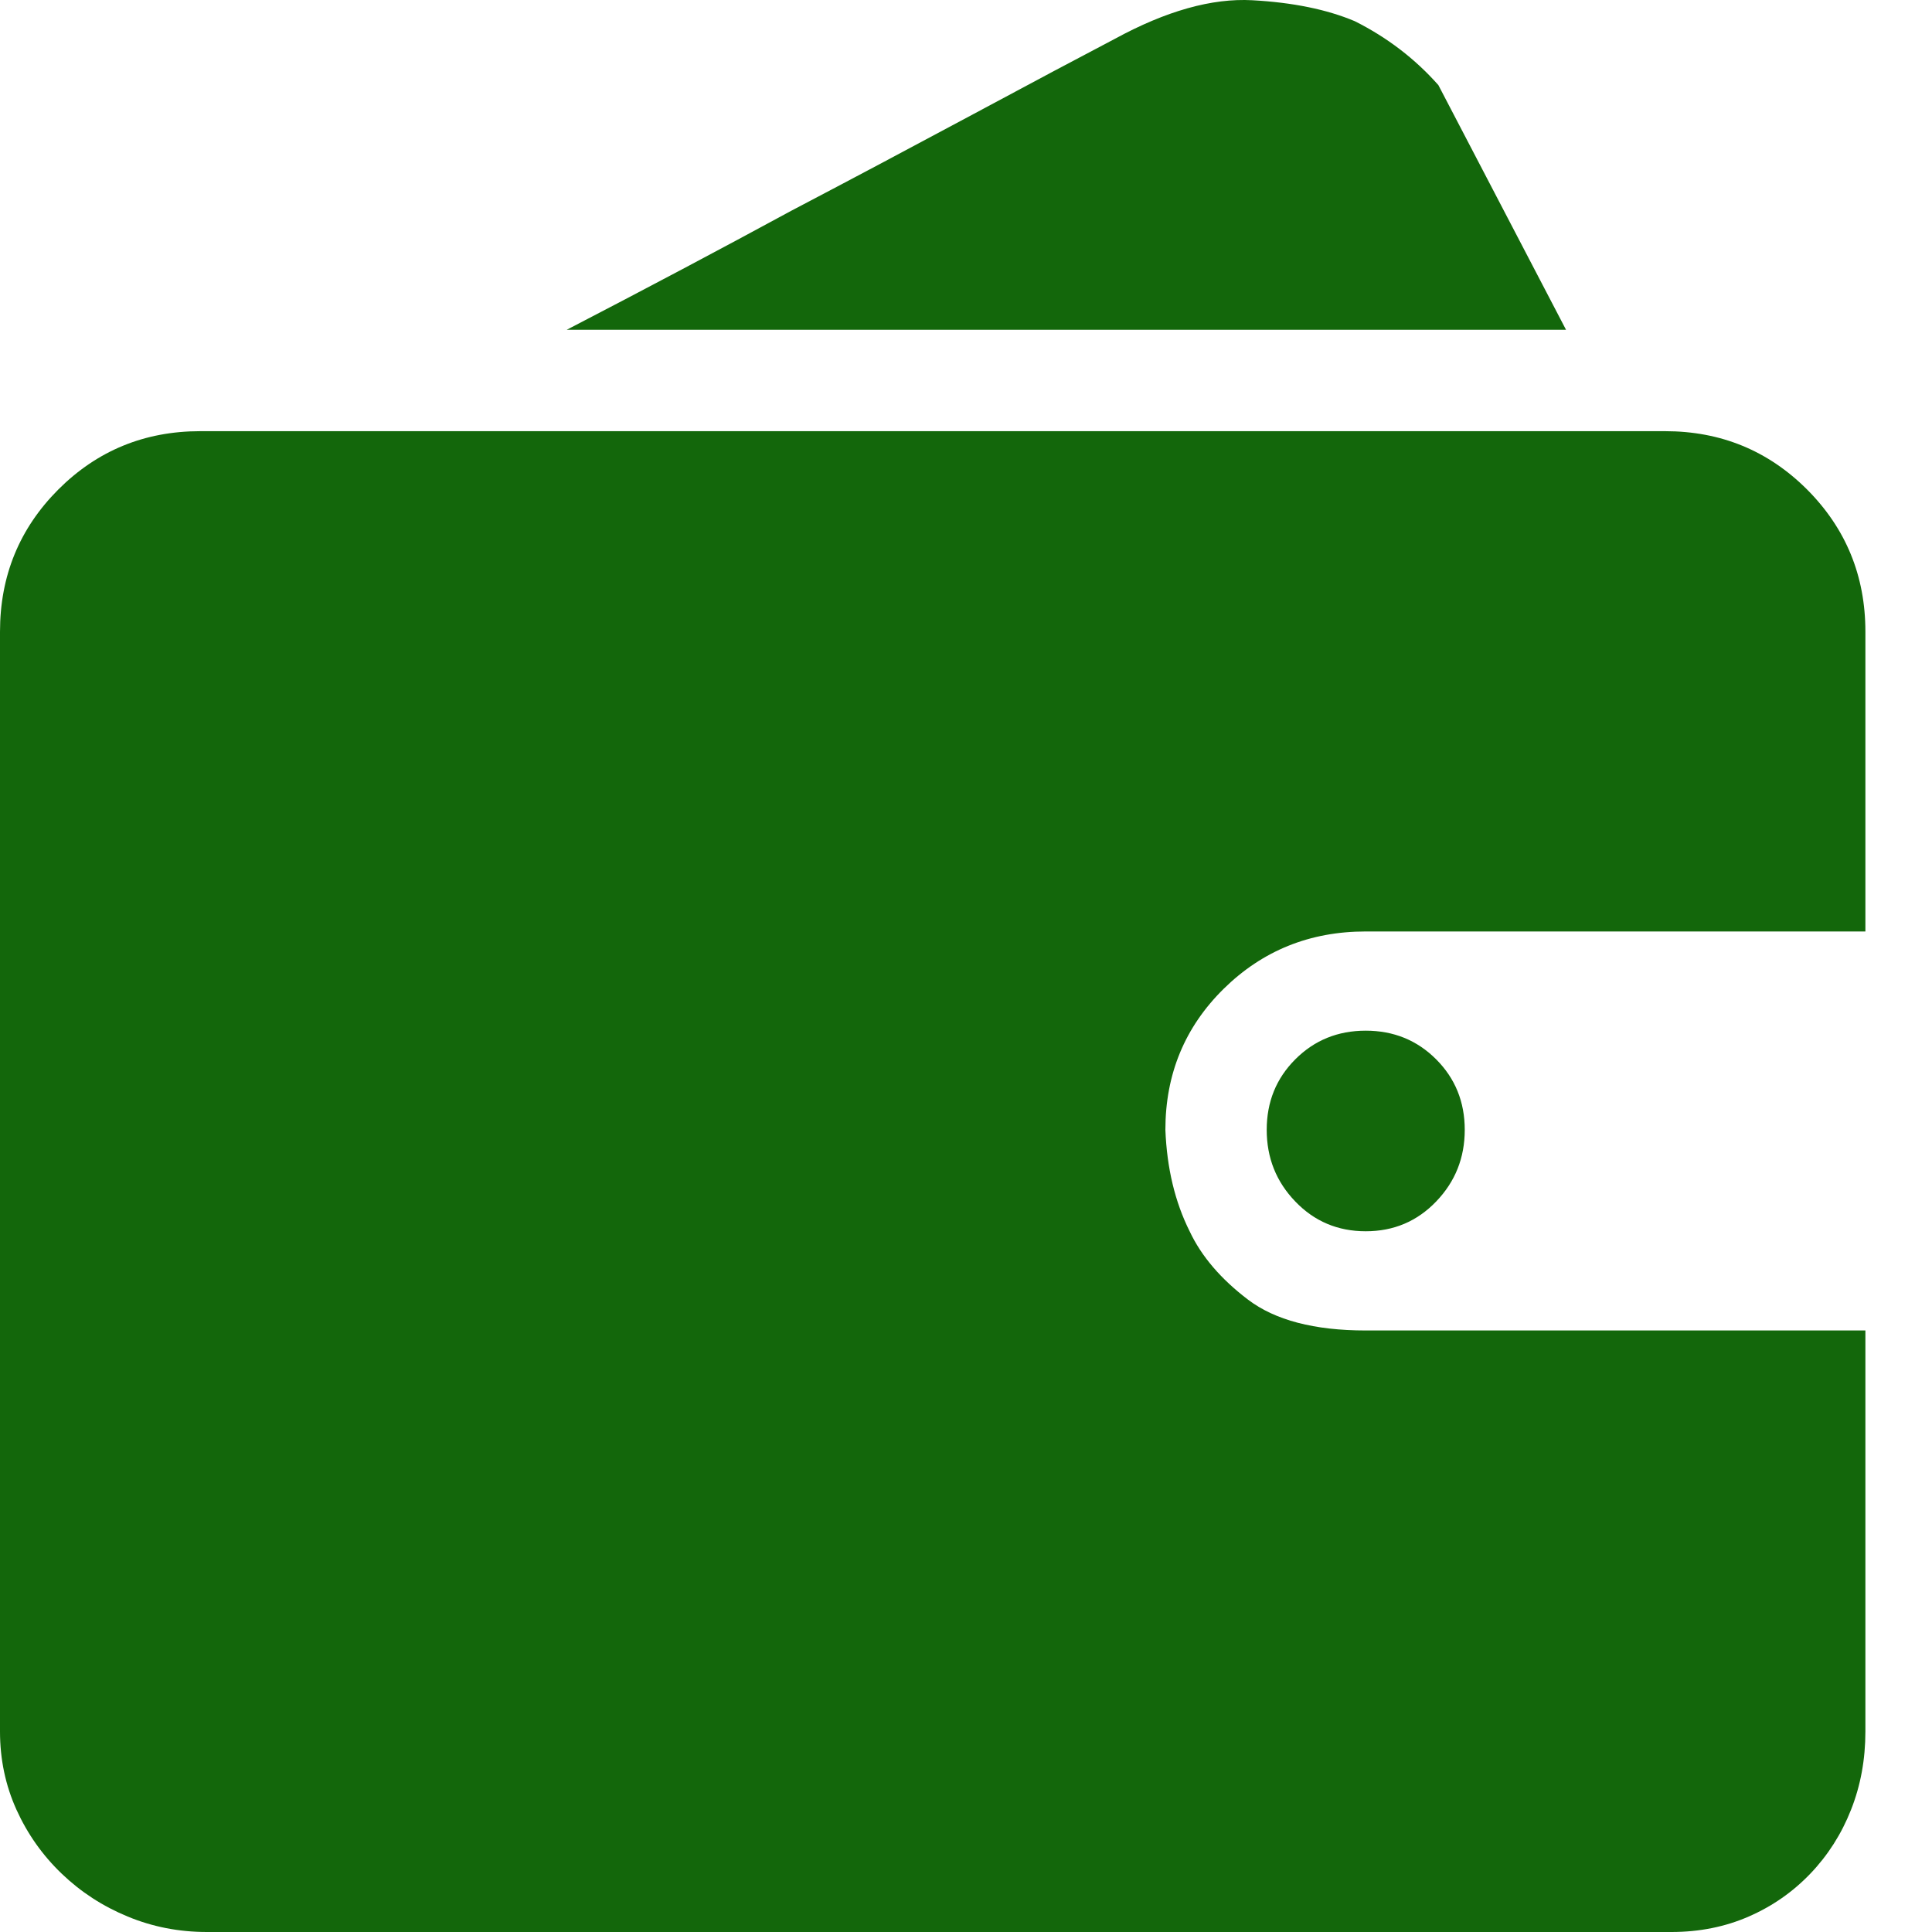
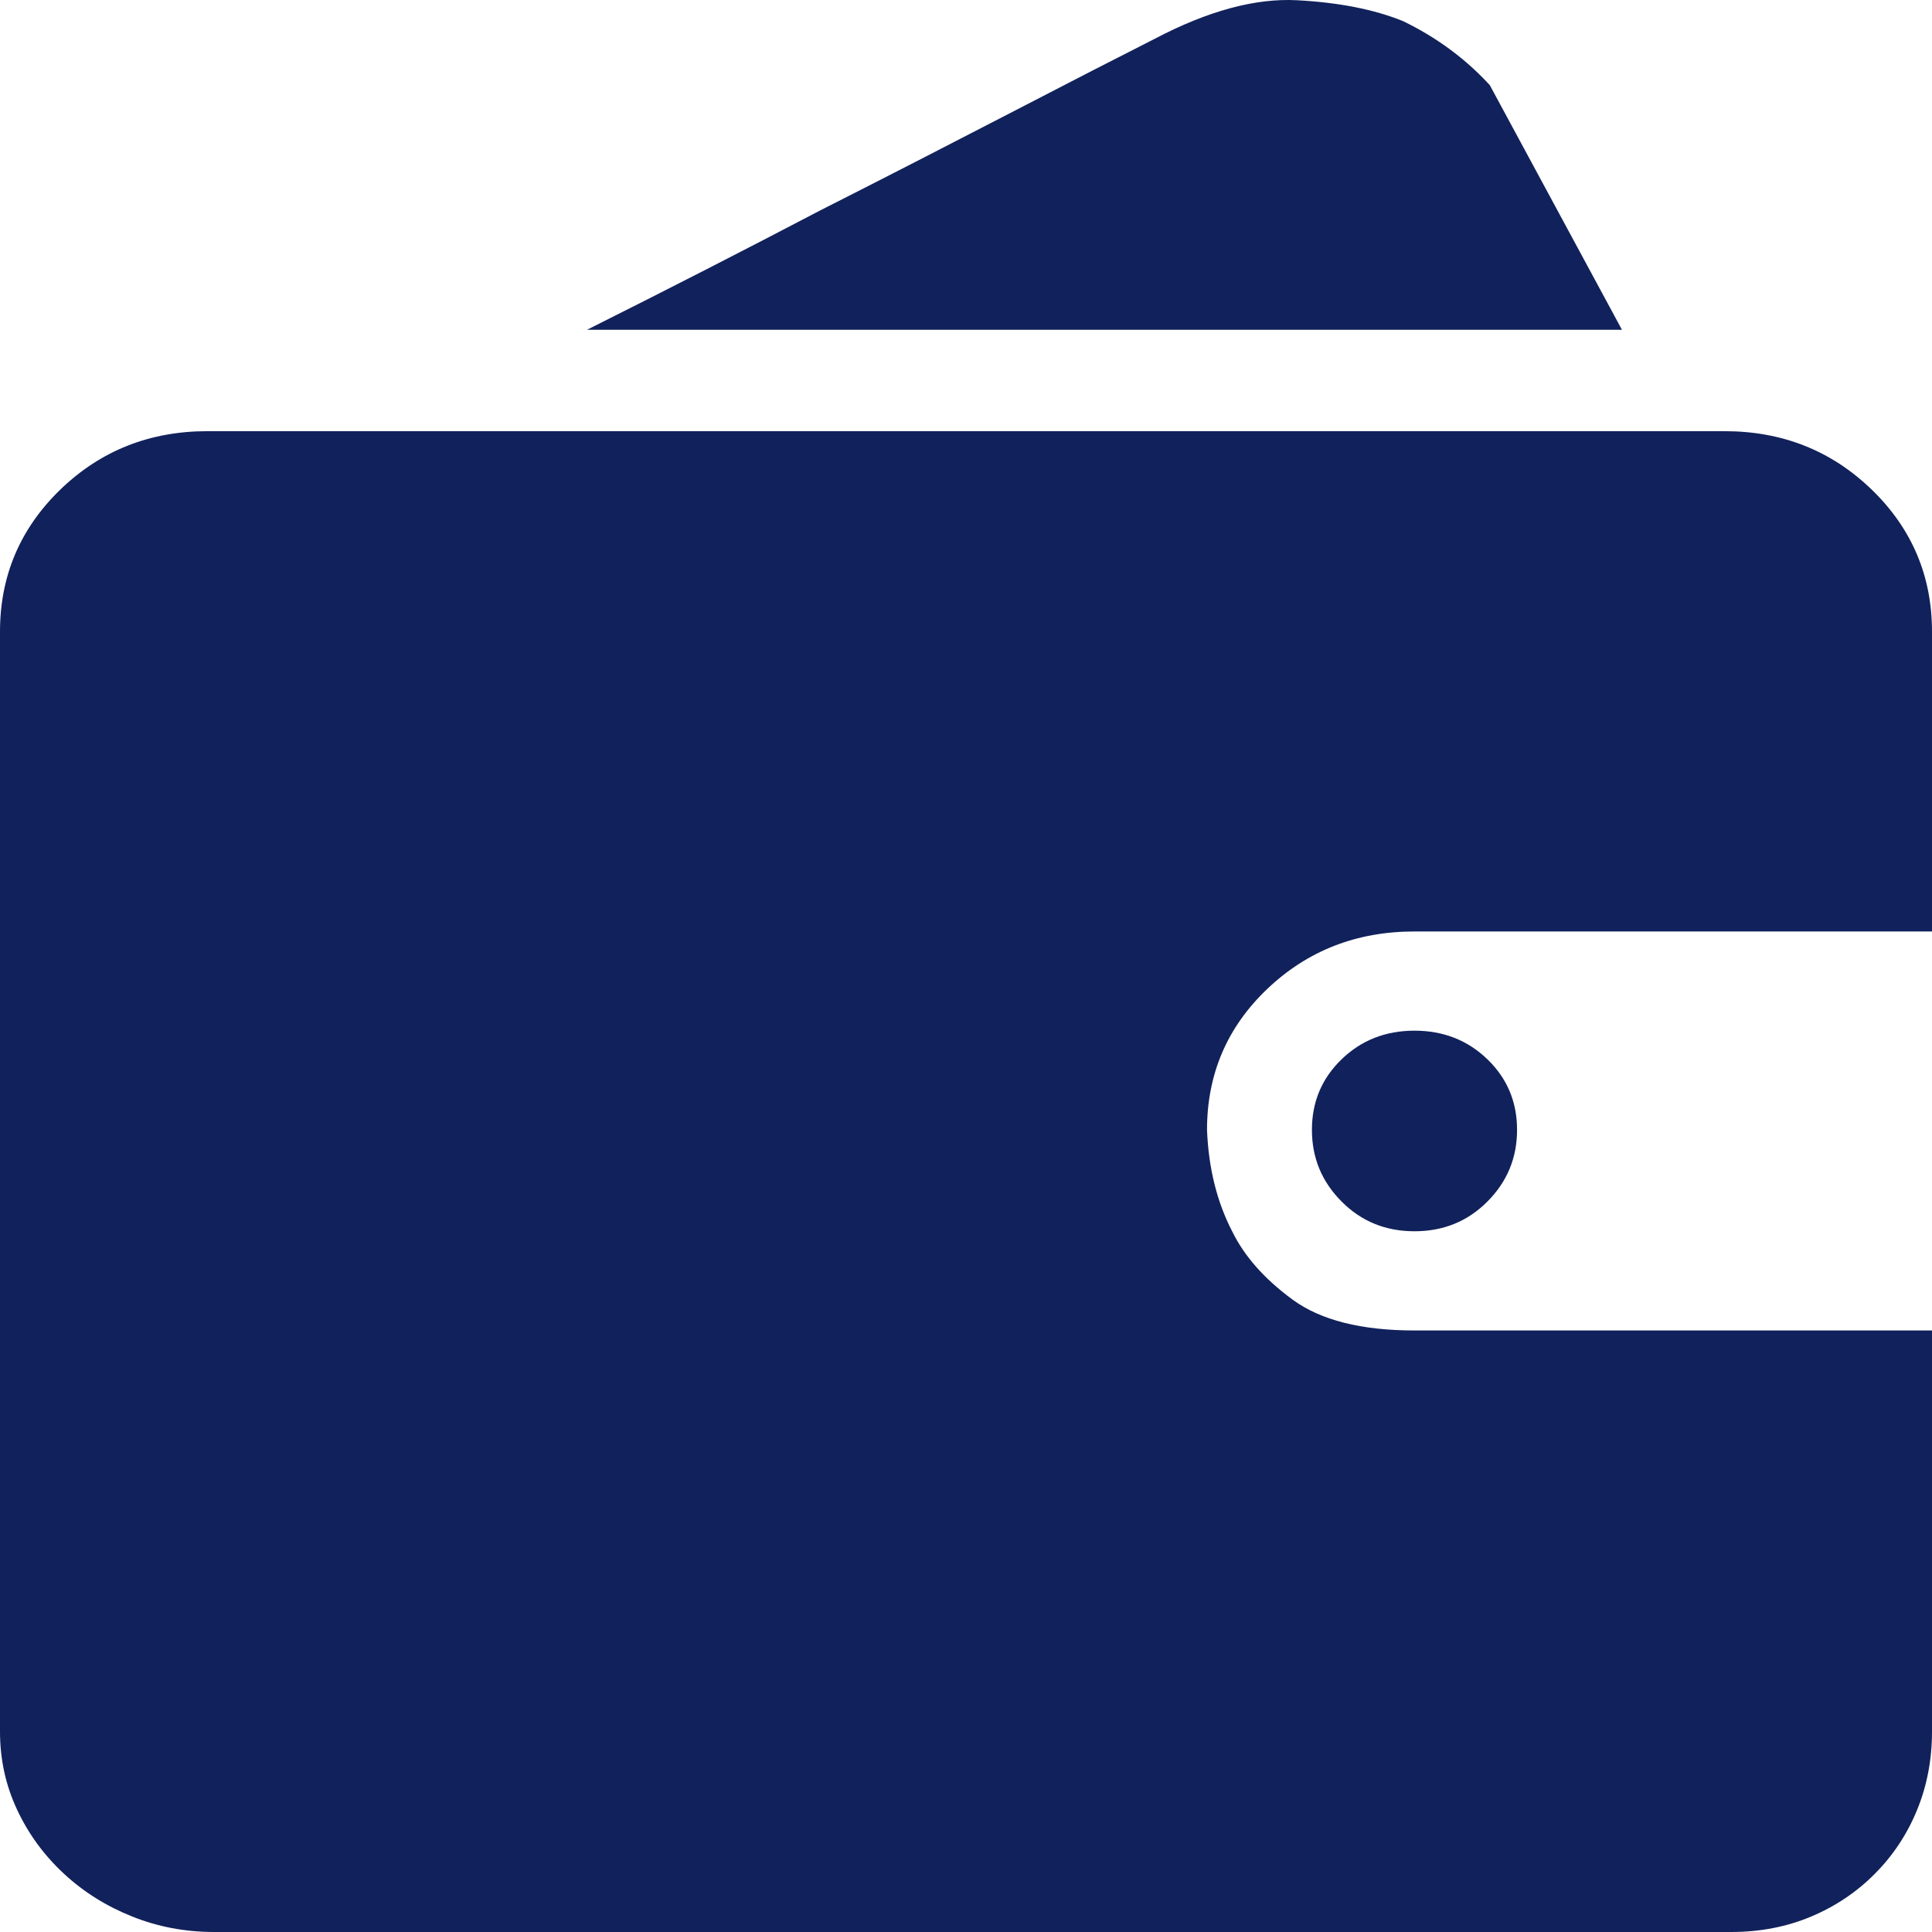
<svg xmlns="http://www.w3.org/2000/svg" width="40" height="40" viewBox="0 0 40 40" fill="none">
-   <path d="M38.621 35.849C38.621 36.427 38.522 36.967 38.324 37.468C38.127 37.969 37.846 38.41 37.482 38.791C37.117 39.172 36.692 39.468 36.205 39.68C35.72 39.892 35.188 39.999 34.611 40H4.284C3.707 40 3.16 39.894 2.644 39.68C2.127 39.467 1.672 39.171 1.276 38.791C0.88 38.411 0.569 37.971 0.341 37.468C0.114 36.966 7.45524e-08 36.426 7.45524e-08 35.849L0 13.079C0 11.923 0.402 10.942 1.207 10.135C2.012 9.33 2.992 8.927 4.147 8.927H34.473C35.628 8.927 36.608 9.33 37.414 10.135C38.218 10.942 38.621 11.923 38.621 13.079V19.285H28.276C27.121 19.285 26.141 19.68 25.336 20.471C24.531 21.264 24.128 22.237 24.128 23.392C24.159 24.184 24.326 24.883 24.63 25.492C24.873 26.009 25.276 26.48 25.838 26.907C26.399 27.333 27.212 27.546 28.276 27.546H38.621V35.851V35.849H38.621ZM32.423 6.828H11.733C13.374 5.977 14.924 5.155 16.382 4.364C17.659 3.694 18.92 3.024 20.165 2.356C21.41 1.687 22.383 1.17 23.082 0.804C24.145 0.225 25.094 -0.041 25.929 0.005C26.765 0.051 27.471 0.195 28.048 0.438C28.718 0.774 29.294 1.214 29.78 1.762L32.423 6.828ZM26.226 23.392C26.226 22.814 26.422 22.328 26.818 21.932C27.212 21.537 27.698 21.339 28.276 21.339C28.854 21.339 29.339 21.537 29.734 21.932C30.129 22.328 30.326 22.814 30.326 23.392C30.326 23.971 30.129 24.465 29.734 24.876C29.339 25.287 28.854 25.492 28.276 25.492C27.698 25.492 27.212 25.287 26.818 24.876C26.422 24.465 26.226 23.971 26.226 23.392Z" fill="#13670B" />
+   <path d="M40 35.849C40 36.427 39.898 36.967 39.693 37.468C39.489 37.969 39.198 38.41 38.82 38.791C38.443 39.172 38.002 39.468 37.498 39.68C36.995 39.892 36.444 39.999 35.847 40H4.437C3.839 40 3.273 39.894 2.738 39.68C2.203 39.467 1.731 39.171 1.321 38.791C0.912 38.411 0.589 37.971 0.354 37.468C0.118 36.966 7.7215e-08 36.426 7.7215e-08 35.849L0 13.079C0 11.923 0.417 10.942 1.25 10.135C2.084 9.33 3.099 8.927 4.295 8.927H35.705C36.901 8.927 37.916 9.33 38.75 10.135C39.583 10.942 40 11.923 40 13.079V19.285H29.286C28.089 19.285 27.075 19.68 26.241 20.471C25.407 21.264 24.99 22.237 24.99 23.392C25.021 24.184 25.195 24.883 25.51 25.492C25.762 26.009 26.179 26.48 26.761 26.907C27.342 27.333 28.184 27.546 29.286 27.546H40V35.851V35.849H40ZM33.581 6.828H12.153C13.852 5.977 15.457 5.155 16.967 4.364C18.29 3.694 19.595 3.024 20.885 2.356C22.175 1.687 23.182 1.17 23.906 0.804C25.008 0.225 25.99 -0.041 26.855 0.005C27.72 0.051 28.452 0.195 29.05 0.438C29.743 0.774 30.34 1.214 30.844 1.762L33.581 6.828ZM27.162 23.392C27.162 22.814 27.366 22.328 27.776 21.932C28.184 21.537 28.687 21.339 29.286 21.339C29.884 21.339 30.387 21.537 30.796 21.932C31.205 22.328 31.409 22.814 31.409 23.392C31.409 23.971 31.205 24.465 30.796 24.876C30.387 25.287 29.884 25.492 29.286 25.492C28.687 25.492 28.184 25.287 27.776 24.876C27.366 24.465 27.162 23.971 27.162 23.392Z" fill="#11215B" />
</svg>
